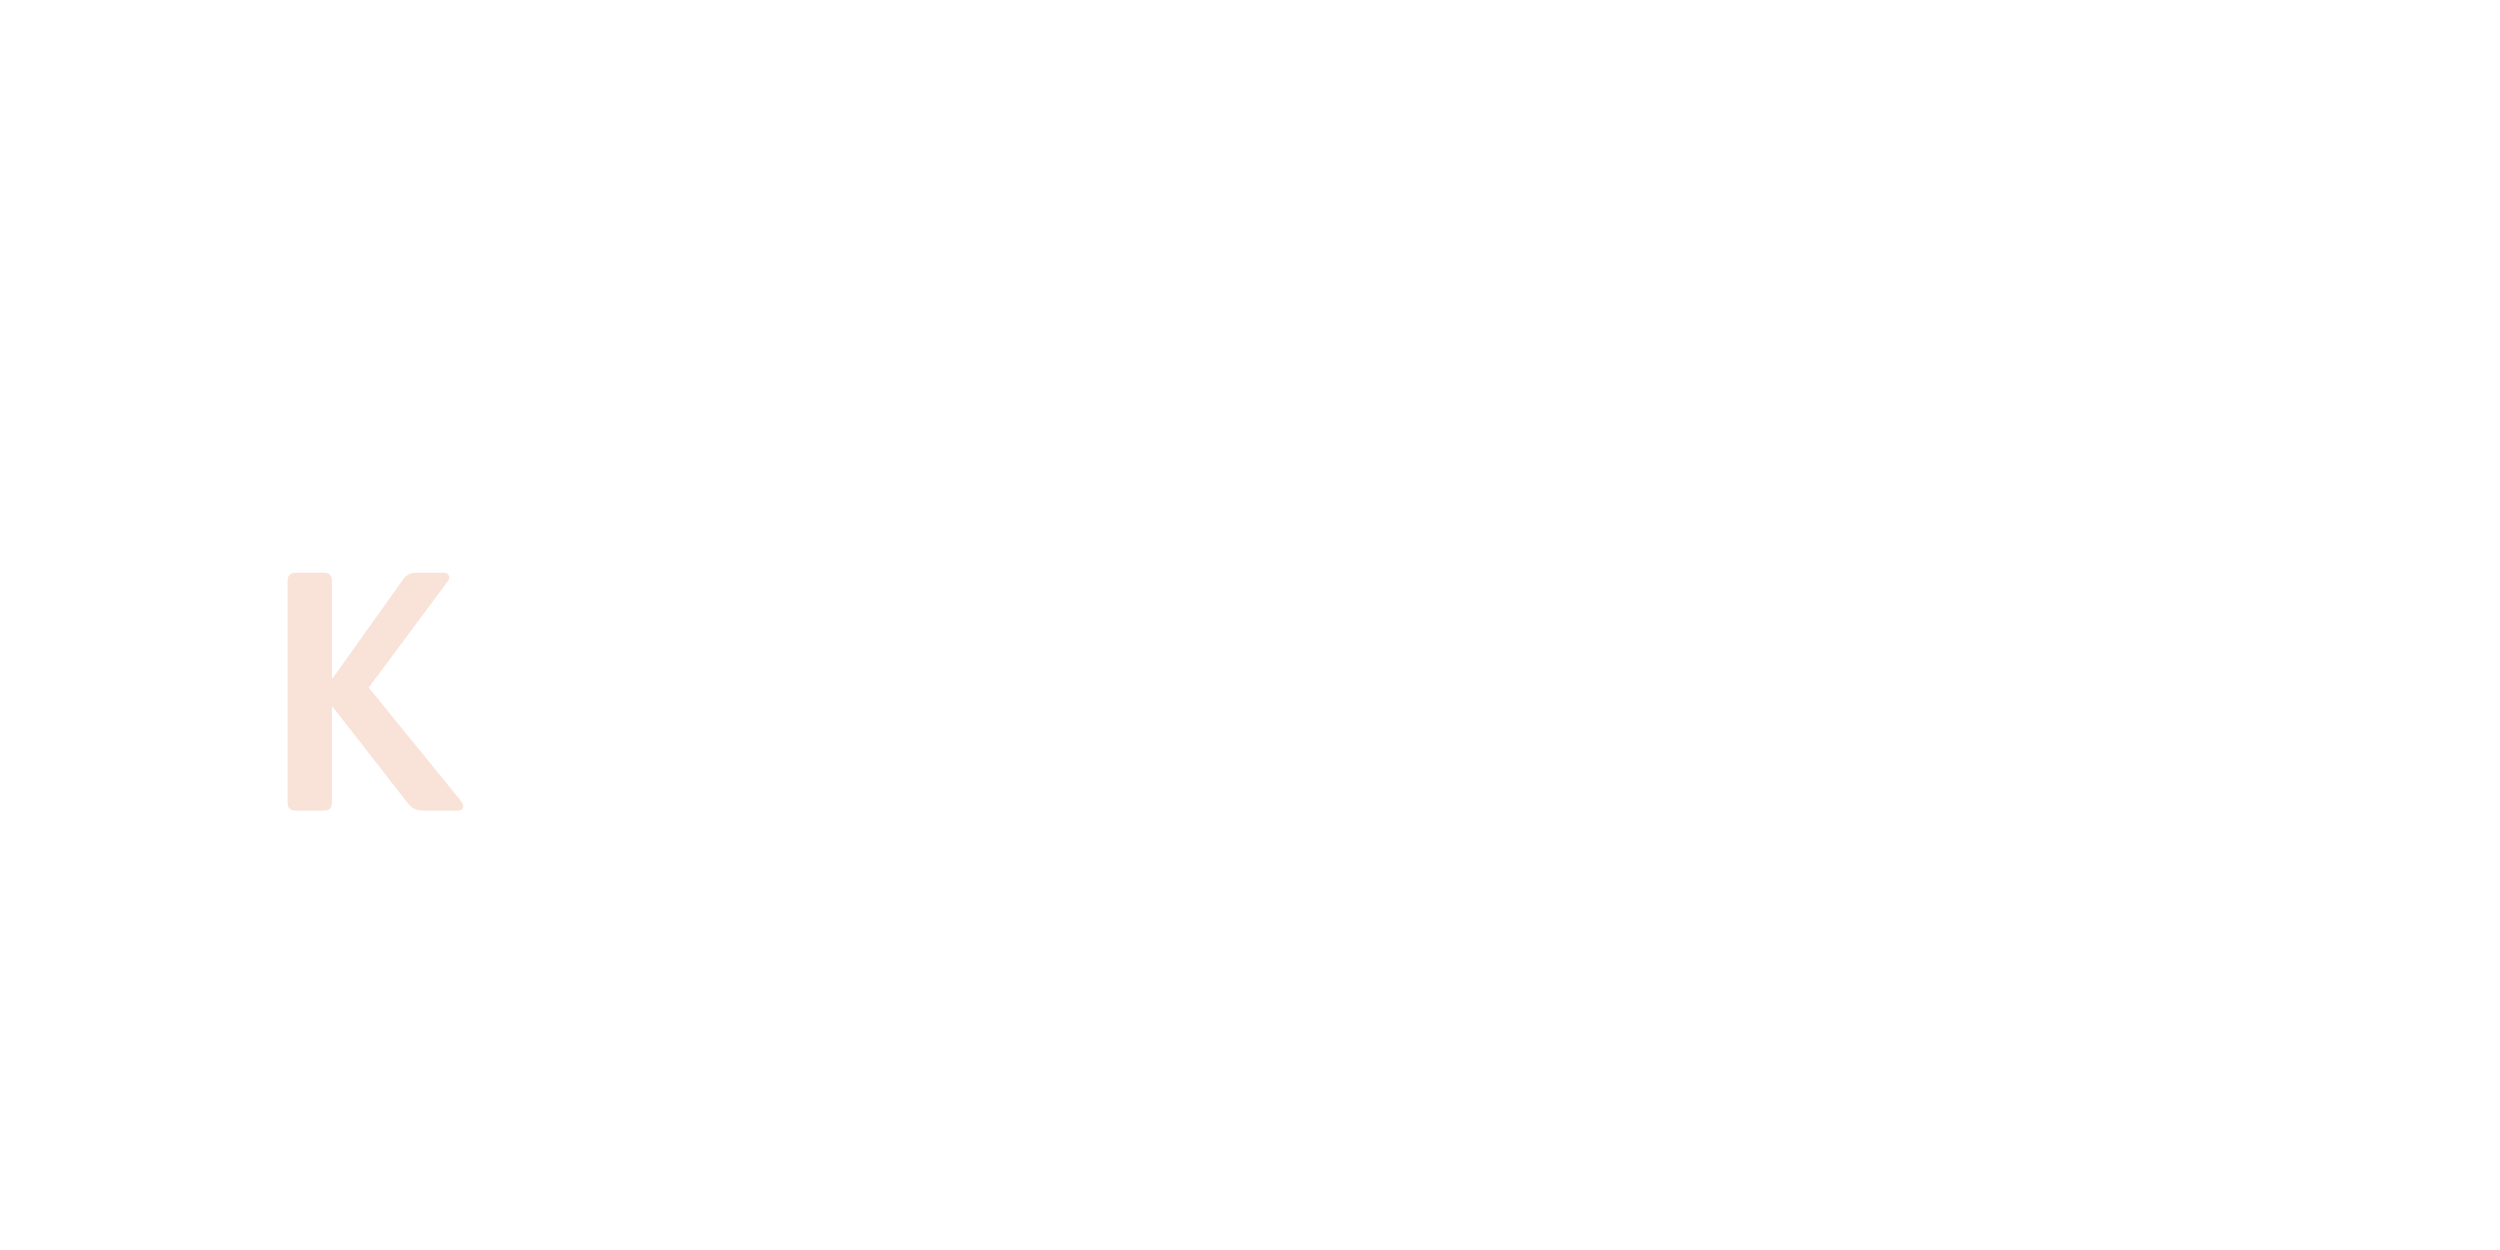
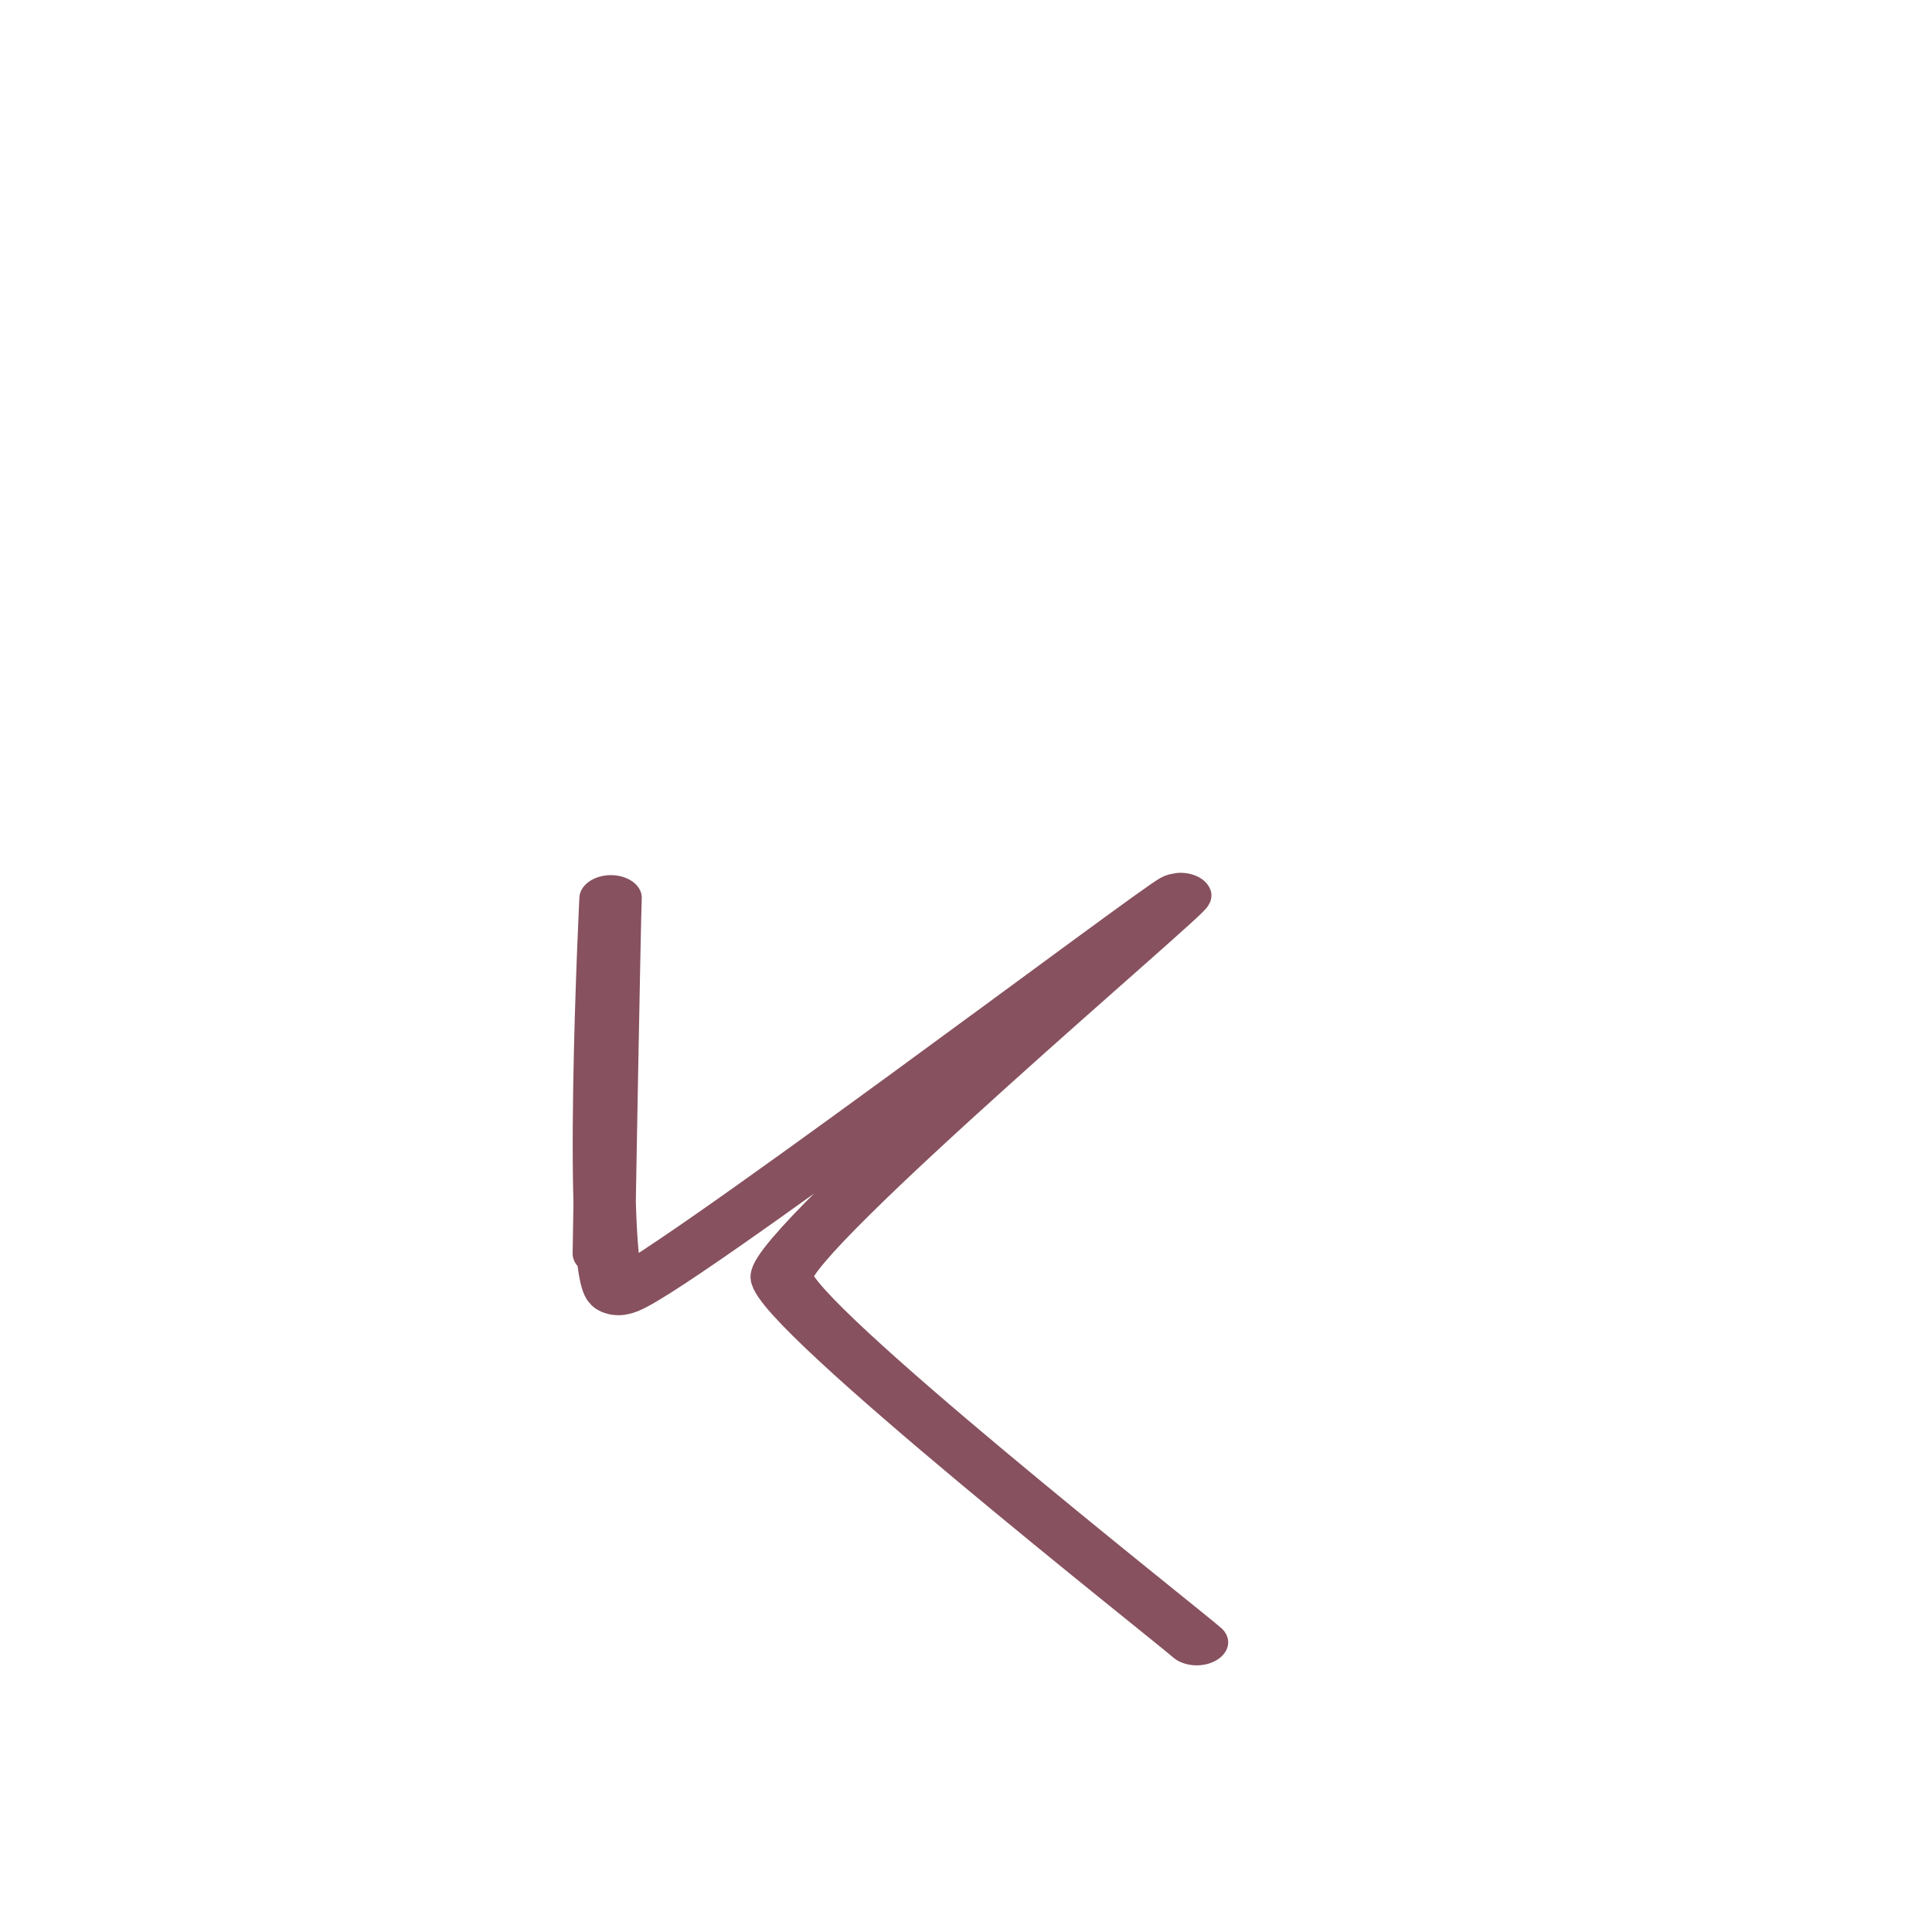
- <svg xmlns="http://www.w3.org/2000/svg" version="1.1" width="400" height="200" style="">
-   <path fill="#f9e3d8" d="M74.12,128.985c0,0.44-0.33,0.715-0.88,0.715l-5.5,0c-1.32,0-1.925-0.44-2.64-1.375l-11.88-15.235l-0.11,0l0,15.235c0,0.99-0.385,1.375-1.32,1.375l-4.4,0c-0.99,0-1.375-0.385-1.375-1.375l0-35.365c0-0.935,0.495-1.32,1.375-1.32l4.4,0c0.88,0,1.32,0.33,1.32,1.32l0,15.565l0.11,0l11.33-15.895c0.495-0.66,1.155-0.99,2.035-0.99l4.4,0c0.55,0,0.88,0.33,0.88,0.715c0,0.22-0.055,0.44-0.22,0.66l-12.65,16.995l14.63,17.985c0.275,0.33,0.495,0.715,0.495,0.99z" />
-   <path fill="#" d="" />
+ <svg xmlns="http://www.w3.org/2000/svg" version="1.1" viewBox="0 0 200 200">
+   <path d="M163.194 101.425C163.239 92.142 163.956 20.303 164.091 15.774C164.225 11.245 160.862 110.842 165.884 110.842C170.907 110.842 263.104 15.954 264.539 15.774C265.974 15.595 194.404 98.241 194.584 107.254C194.763 116.268 264.449 191.604 268.126 196.043" fill="none" stroke-width="11" stroke="#87515f" stroke-linecap="round" transform="matrix(0.587,-0.003,-0.002,0.429,-33.085,86.738" />
+   <defs>
+     <linearGradient id="SvgjsLinearGradient1001" gradientTransform="rotate(101, 0.5, 0.5)">
+       <stop stop-color="#f3cecc" offset="0" />
+       <stop stop-color="#f3cecc" offset="1" />
+     </linearGradient>
+   </defs>
</svg>
